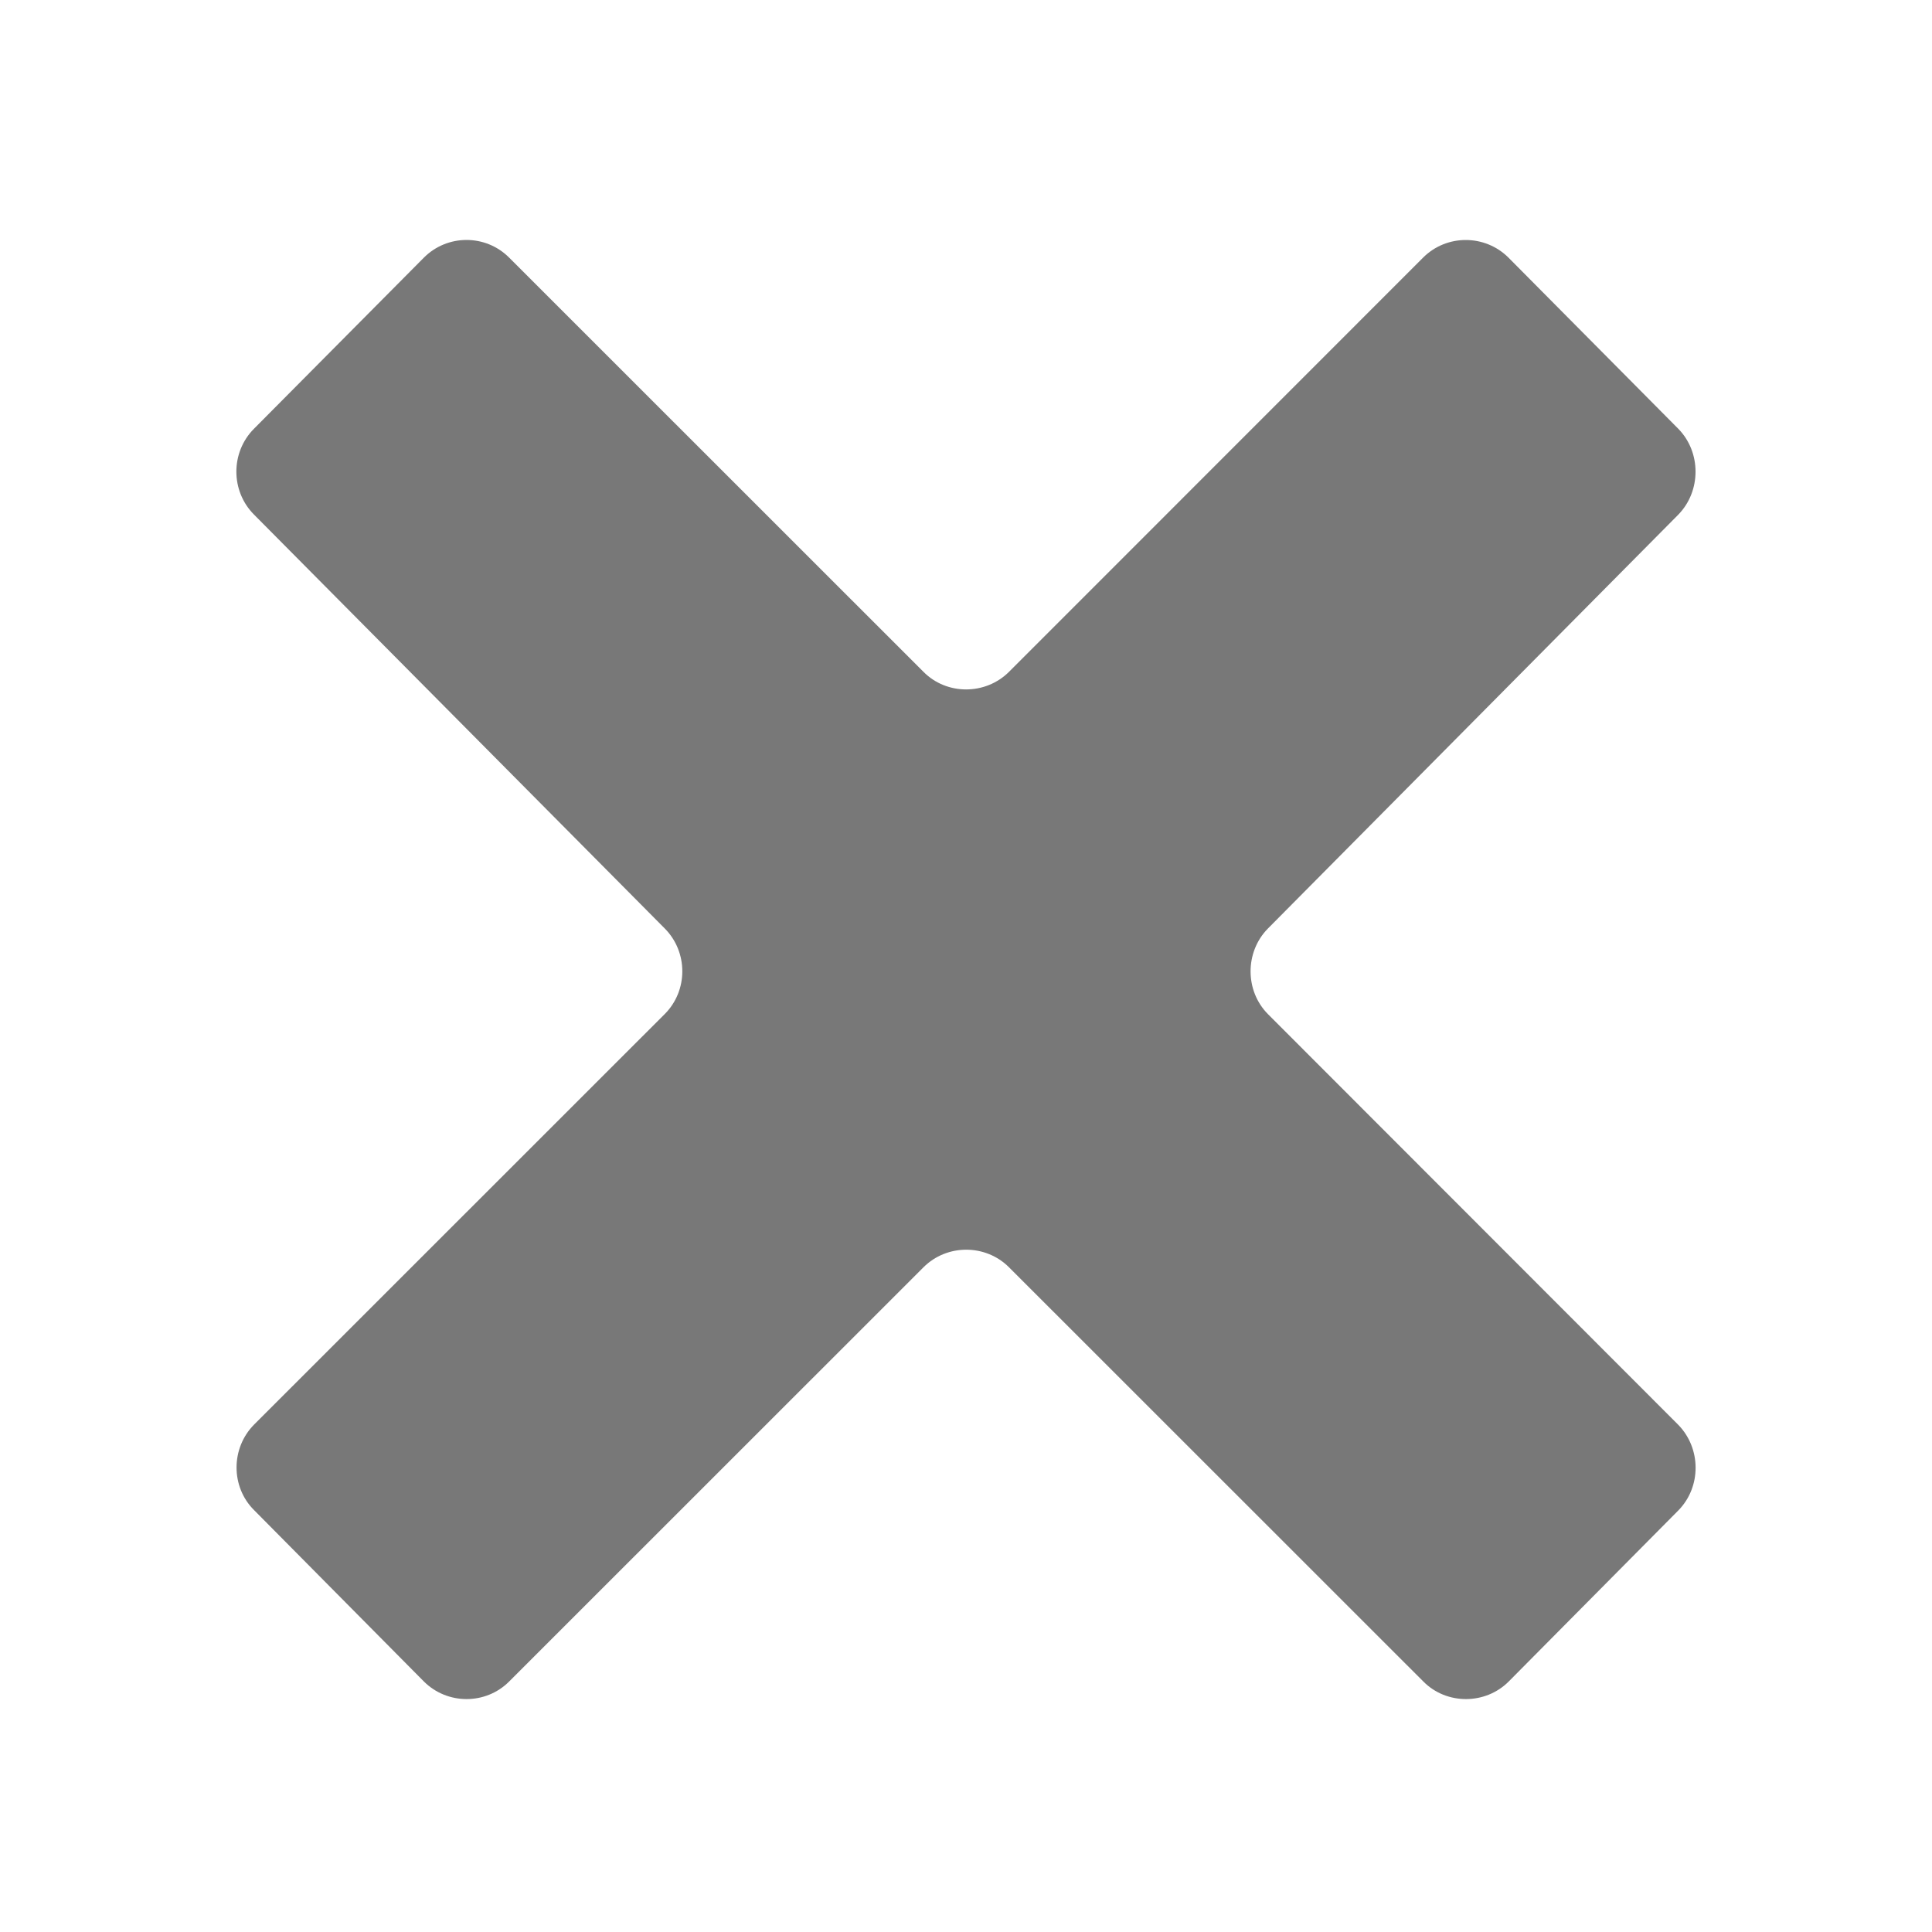
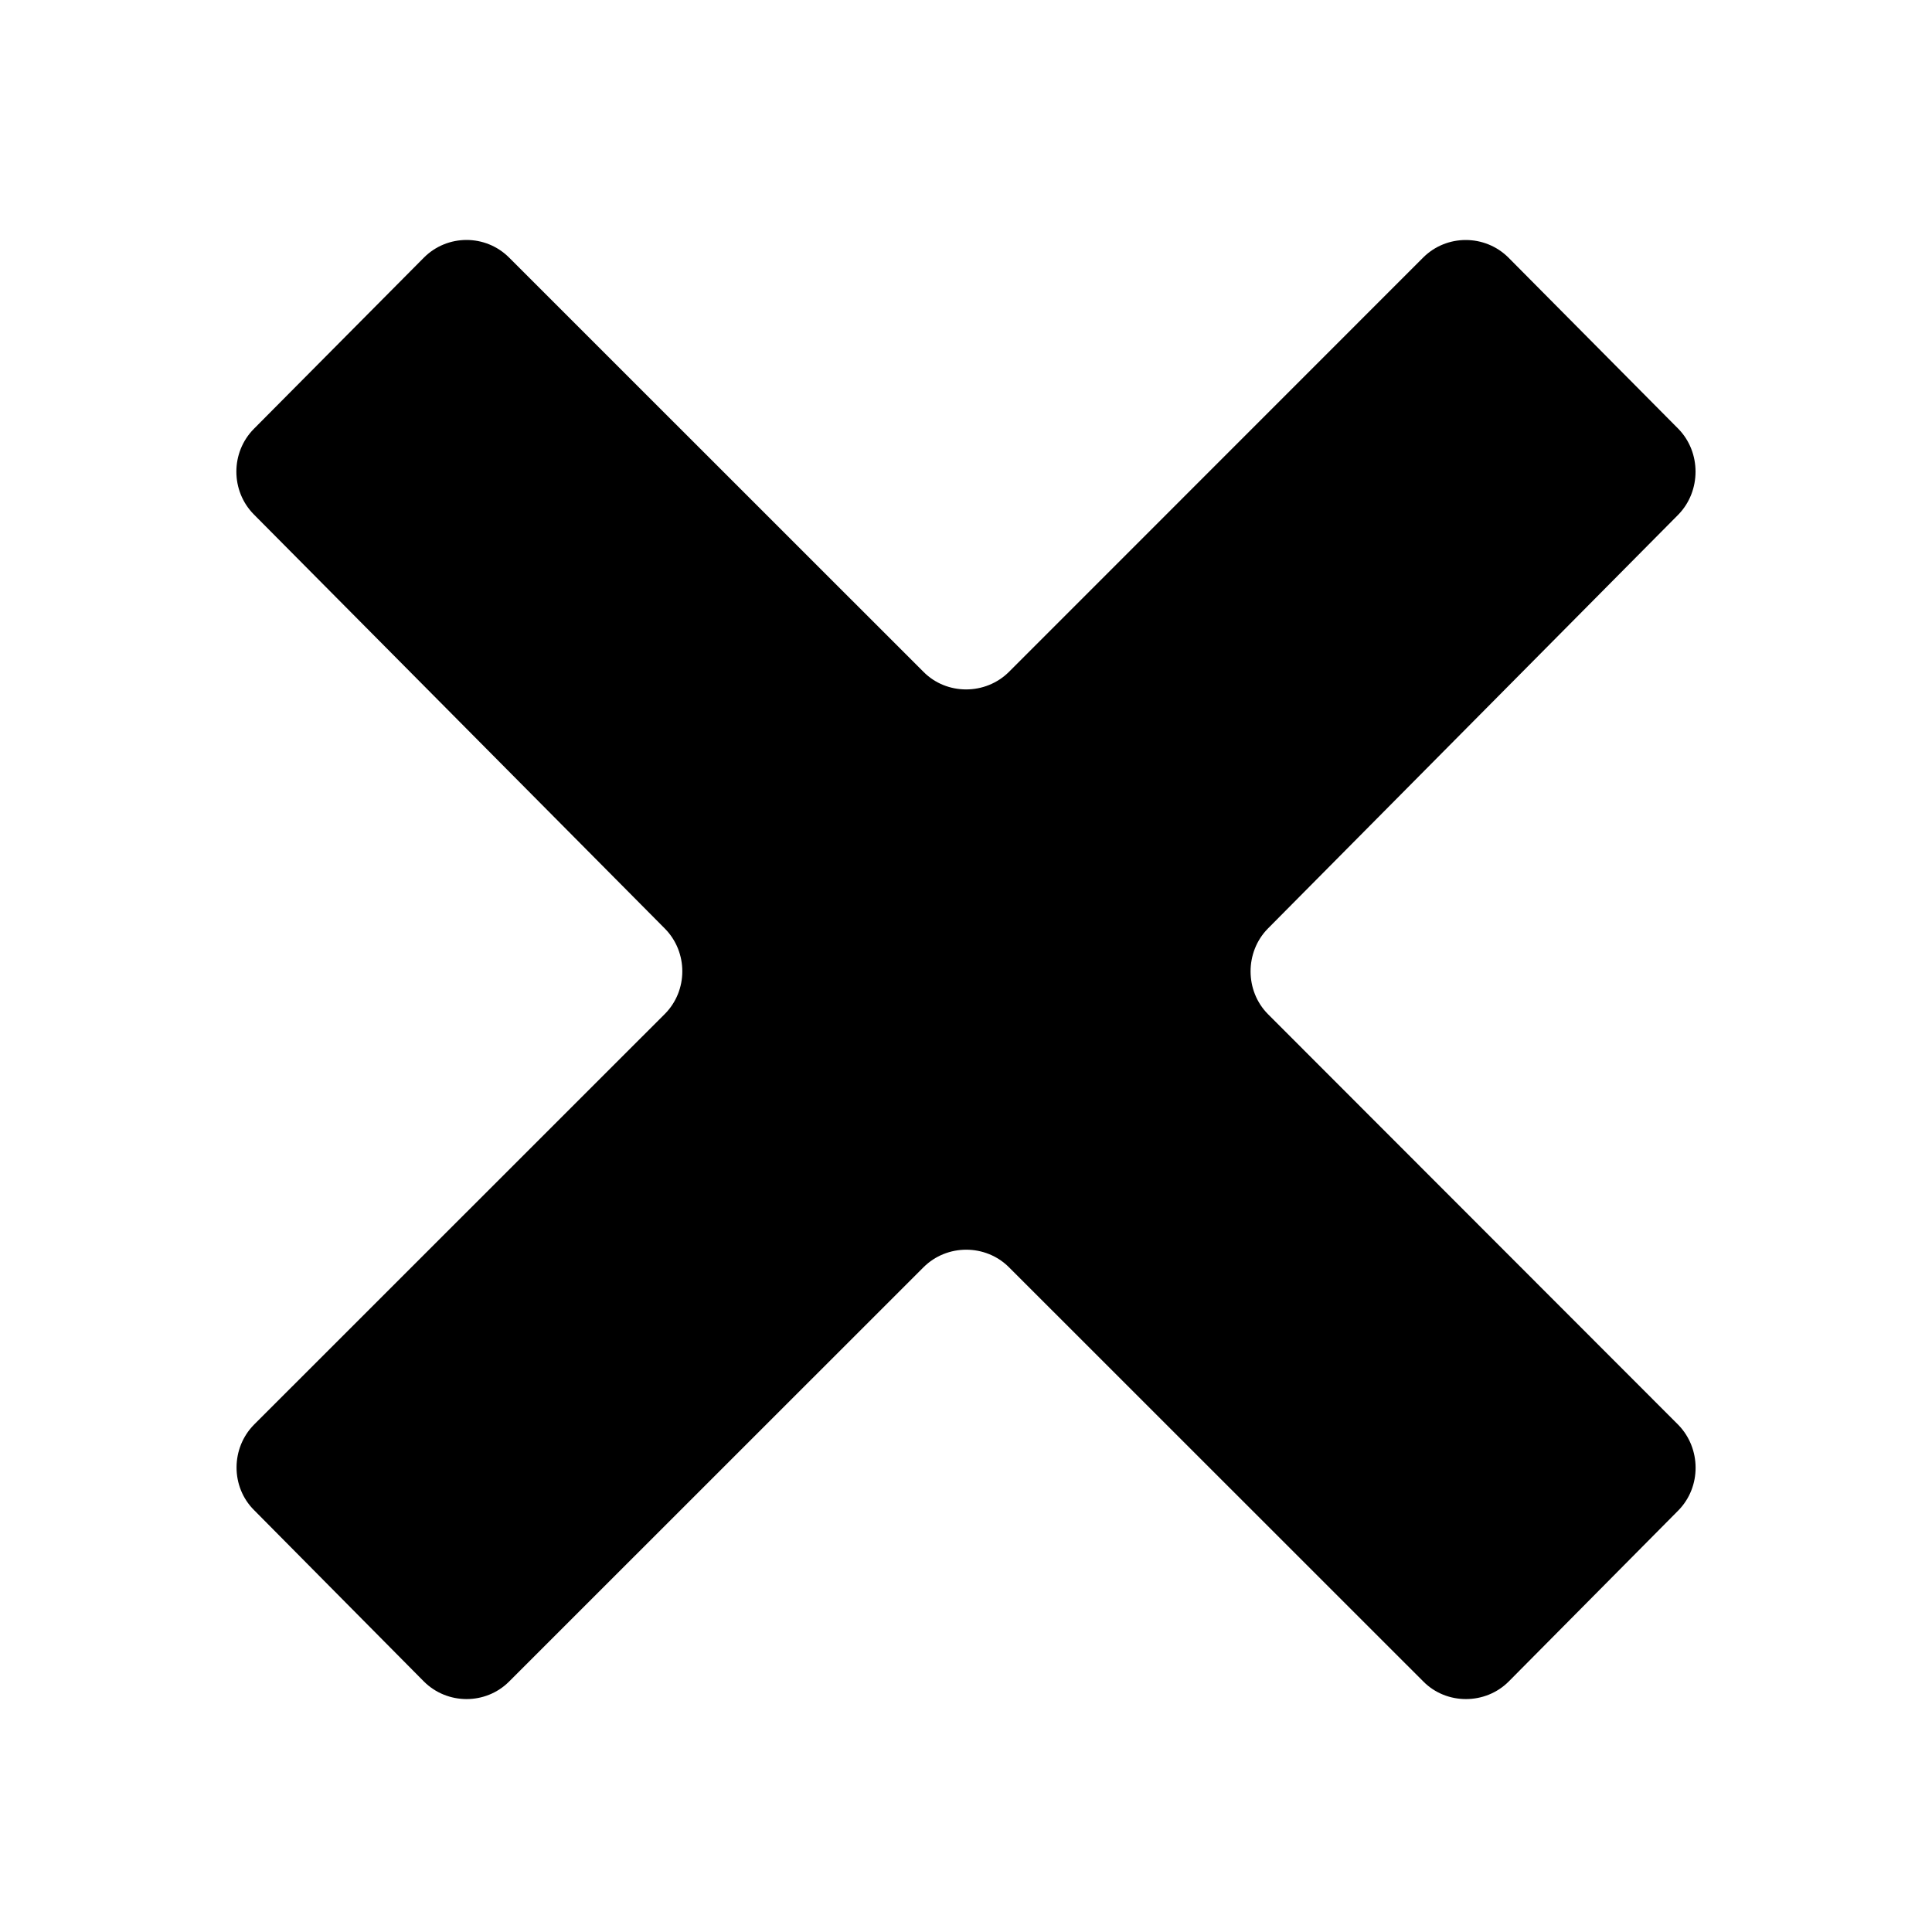
<svg xmlns="http://www.w3.org/2000/svg" width="16" height="16">
-   <path fill="#787878" d="M3.51 13.925c.194.194.512.195.706.001l3.432-3.431c.194-.194.514-.194.708 0l3.432 3.431c.192.194.514.193.707-.001l1.405-1.417c.191-.195.189-.514-.002-.709l-3.397-3.4c-.192-.193-.192-.514-.002-.708l3.401-3.43c.189-.195.189-.515 0-.709l-1.407-1.418c-.195-.195-.513-.195-.707-.001l-3.43 3.431c-.195.194-.516.194-.708 0l-3.432-3.431c-.195-.195-.512-.194-.706.001l-1.407 1.417c-.194.195-.194.515 0 .71l3.403 3.429c.193.195.193.514-.001.708l-3.4 3.399c-.194.195-.195.516-.001.709l1.406 1.419z" />
+   <path fill="#000000" d="M3.51 13.925c.194.194.512.195.706.001l3.432-3.431c.194-.194.514-.194.708 0l3.432 3.431c.192.194.514.193.707-.001l1.405-1.417c.191-.195.189-.514-.002-.709l-3.397-3.4c-.192-.193-.192-.514-.002-.708l3.401-3.43c.189-.195.189-.515 0-.709l-1.407-1.418c-.195-.195-.513-.195-.707-.001l-3.43 3.431c-.195.194-.516.194-.708 0l-3.432-3.431c-.195-.195-.512-.194-.706.001l-1.407 1.417c-.194.195-.194.515 0 .71l3.403 3.429c.193.195.193.514-.001.708l-3.4 3.399c-.194.195-.195.516-.001.709l1.406 1.419z" />
</svg>
